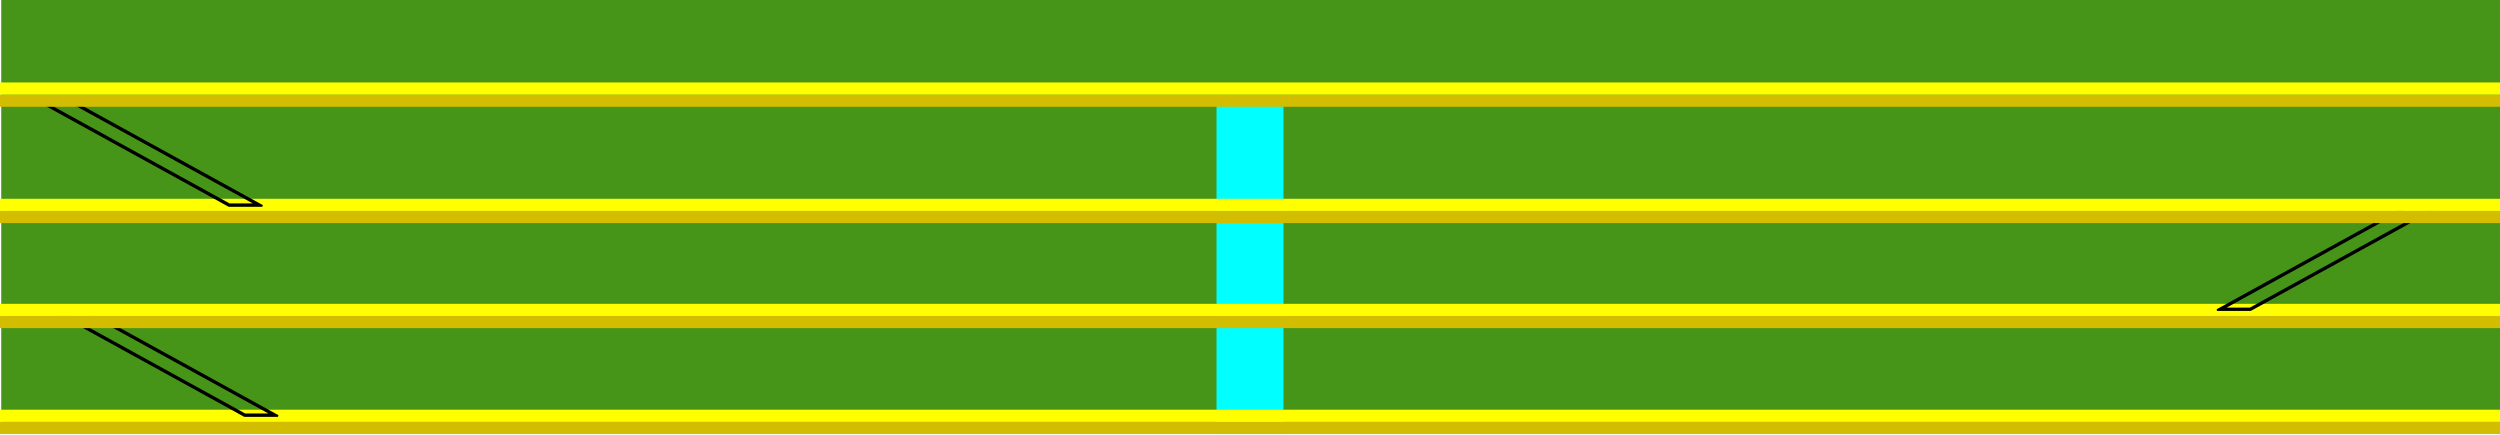
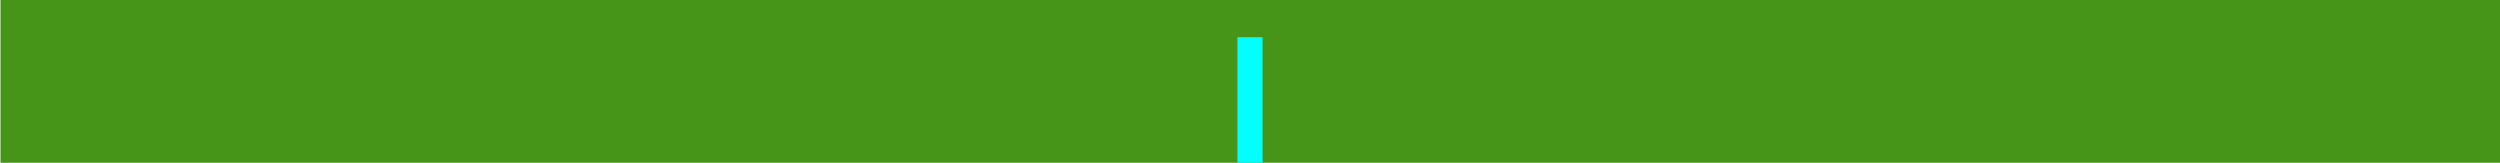
- <svg xmlns="http://www.w3.org/2000/svg" width="5760" height="1000" viewBox="0 0 5760 1000" id="svg2" version="1.1">
+ <svg xmlns="http://www.w3.org/2000/svg" width="15360" height="1000" viewBox="0 0 15360 1000" id="svg2" version="1.1">
  <defs id="defs4" />
  <g id="layer1" transform="translate(0,-52.36214)">
-     <rect style="opacity:1;fill:#469519;fill-opacity:1;stroke:none;stroke-width:1.772;stroke-miterlimit:4;stroke-dasharray:none" id="rect3336" width="5760" height="1000" x="2.857" y="52.362" />
-     <rect style="opacity:1;fill:#00ffff;fill-opacity:1;stroke:none;stroke-width:1.772;stroke-miterlimit:4;stroke-dasharray:none" id="rect4164" width="154.286" height="771.429" x="2802.857" y="280.934" />
-     <g id="g4142">
-       <rect y="1024.362" x="0" height="28" width="5760" id="rect4138" style="opacity:1;fill:#d3bd00;fill-opacity:1;stroke:none;stroke-width:1.772;stroke-miterlimit:4;stroke-dasharray:none" />
-       <rect style="opacity:1;fill:#ffff00;fill-opacity:1;stroke:none;stroke-width:1.772;stroke-miterlimit:4;stroke-dasharray:none" id="rect4140" width="5760" height="28" x="0" y="996.362" />
-     </g>
-     <rect style="opacity:1;fill:none;fill-opacity:1;stroke:#000000;stroke-width:16.135;stroke-miterlimit:4;stroke-dasharray:none" id="rect4166" width="69.594" height="489.359" x="-1269.291" y="1603.079" transform="matrix(1,0,0.8760777,0.48217,0,0)" />
-     <g id="g4146" transform="translate(0,-244)">
-       <rect style="opacity:1;fill:#d3bd00;fill-opacity:1;stroke:none;stroke-width:1.772;stroke-miterlimit:4;stroke-dasharray:none" id="rect4148" width="5760" height="28" x="0" y="1024.362" />
-       <rect y="996.362" x="0" height="28" width="5760" id="rect4150" style="opacity:1;fill:#ffff00;fill-opacity:1;stroke:none;stroke-width:1.772;stroke-miterlimit:4;stroke-dasharray:none" />
-     </g>
-     <rect transform="matrix(-1,0,-0.8760777,0.48217,0,0)" y="1097.029" x="-6574.54" height="489.359" width="69.594" id="rect4168" style="opacity:1;fill:none;fill-opacity:1;stroke:#000000;stroke-width:16.135;stroke-miterlimit:4;stroke-dasharray:none" />
-     <g transform="translate(0,-486)" id="g4152">
-       <rect y="1024.362" x="0" height="28" width="5760" id="rect4154" style="opacity:1;fill:#d3bd00;fill-opacity:1;stroke:none;stroke-width:1.772;stroke-miterlimit:4;stroke-dasharray:none" />
-       <rect style="opacity:1;fill:#ffff00;fill-opacity:1;stroke:none;stroke-width:1.772;stroke-miterlimit:4;stroke-dasharray:none" id="rect4156" width="5760" height="28" x="0" y="996.362" />
-     </g>
-     <rect style="opacity:1;fill:none;fill-opacity:1;stroke:#000000;stroke-width:16.135;stroke-miterlimit:4;stroke-dasharray:none" id="rect4176" width="69.594" height="489.359" x="-425.867" y="599.279" transform="matrix(1,0,0.8760777,0.48217,0,0)" />
-     <g id="g4158" transform="translate(0,-754)">
-       <rect style="opacity:1;fill:#d3bd00;fill-opacity:1;stroke:none;stroke-width:1.772;stroke-miterlimit:4;stroke-dasharray:none" id="rect4160" width="5760" height="28" x="0" y="1024.362" />
-       <rect y="996.362" x="0" height="28" width="5760" id="rect4162" style="opacity:1;fill:#ffff00;fill-opacity:1;stroke:none;stroke-width:1.772;stroke-miterlimit:4;stroke-dasharray:none" />
-     </g>
+     <rect style="opacity:1;fill:#469519;fill-opacity:1;stroke:none;stroke-width:1.772;stroke-miterlimit:4;stroke-dasharray:none" id="rect3336" width="15360" height="1000" x="2.857" y="52.362" />
+     <rect style="opacity:1;fill:#00ffff;fill-opacity:1;stroke:none;stroke-width:1.772;stroke-miterlimit:4;stroke-dasharray:none" id="rect4164" width="154.286" height="771.429" x="7602.857" y="280.934" />
  </g>
</svg>
